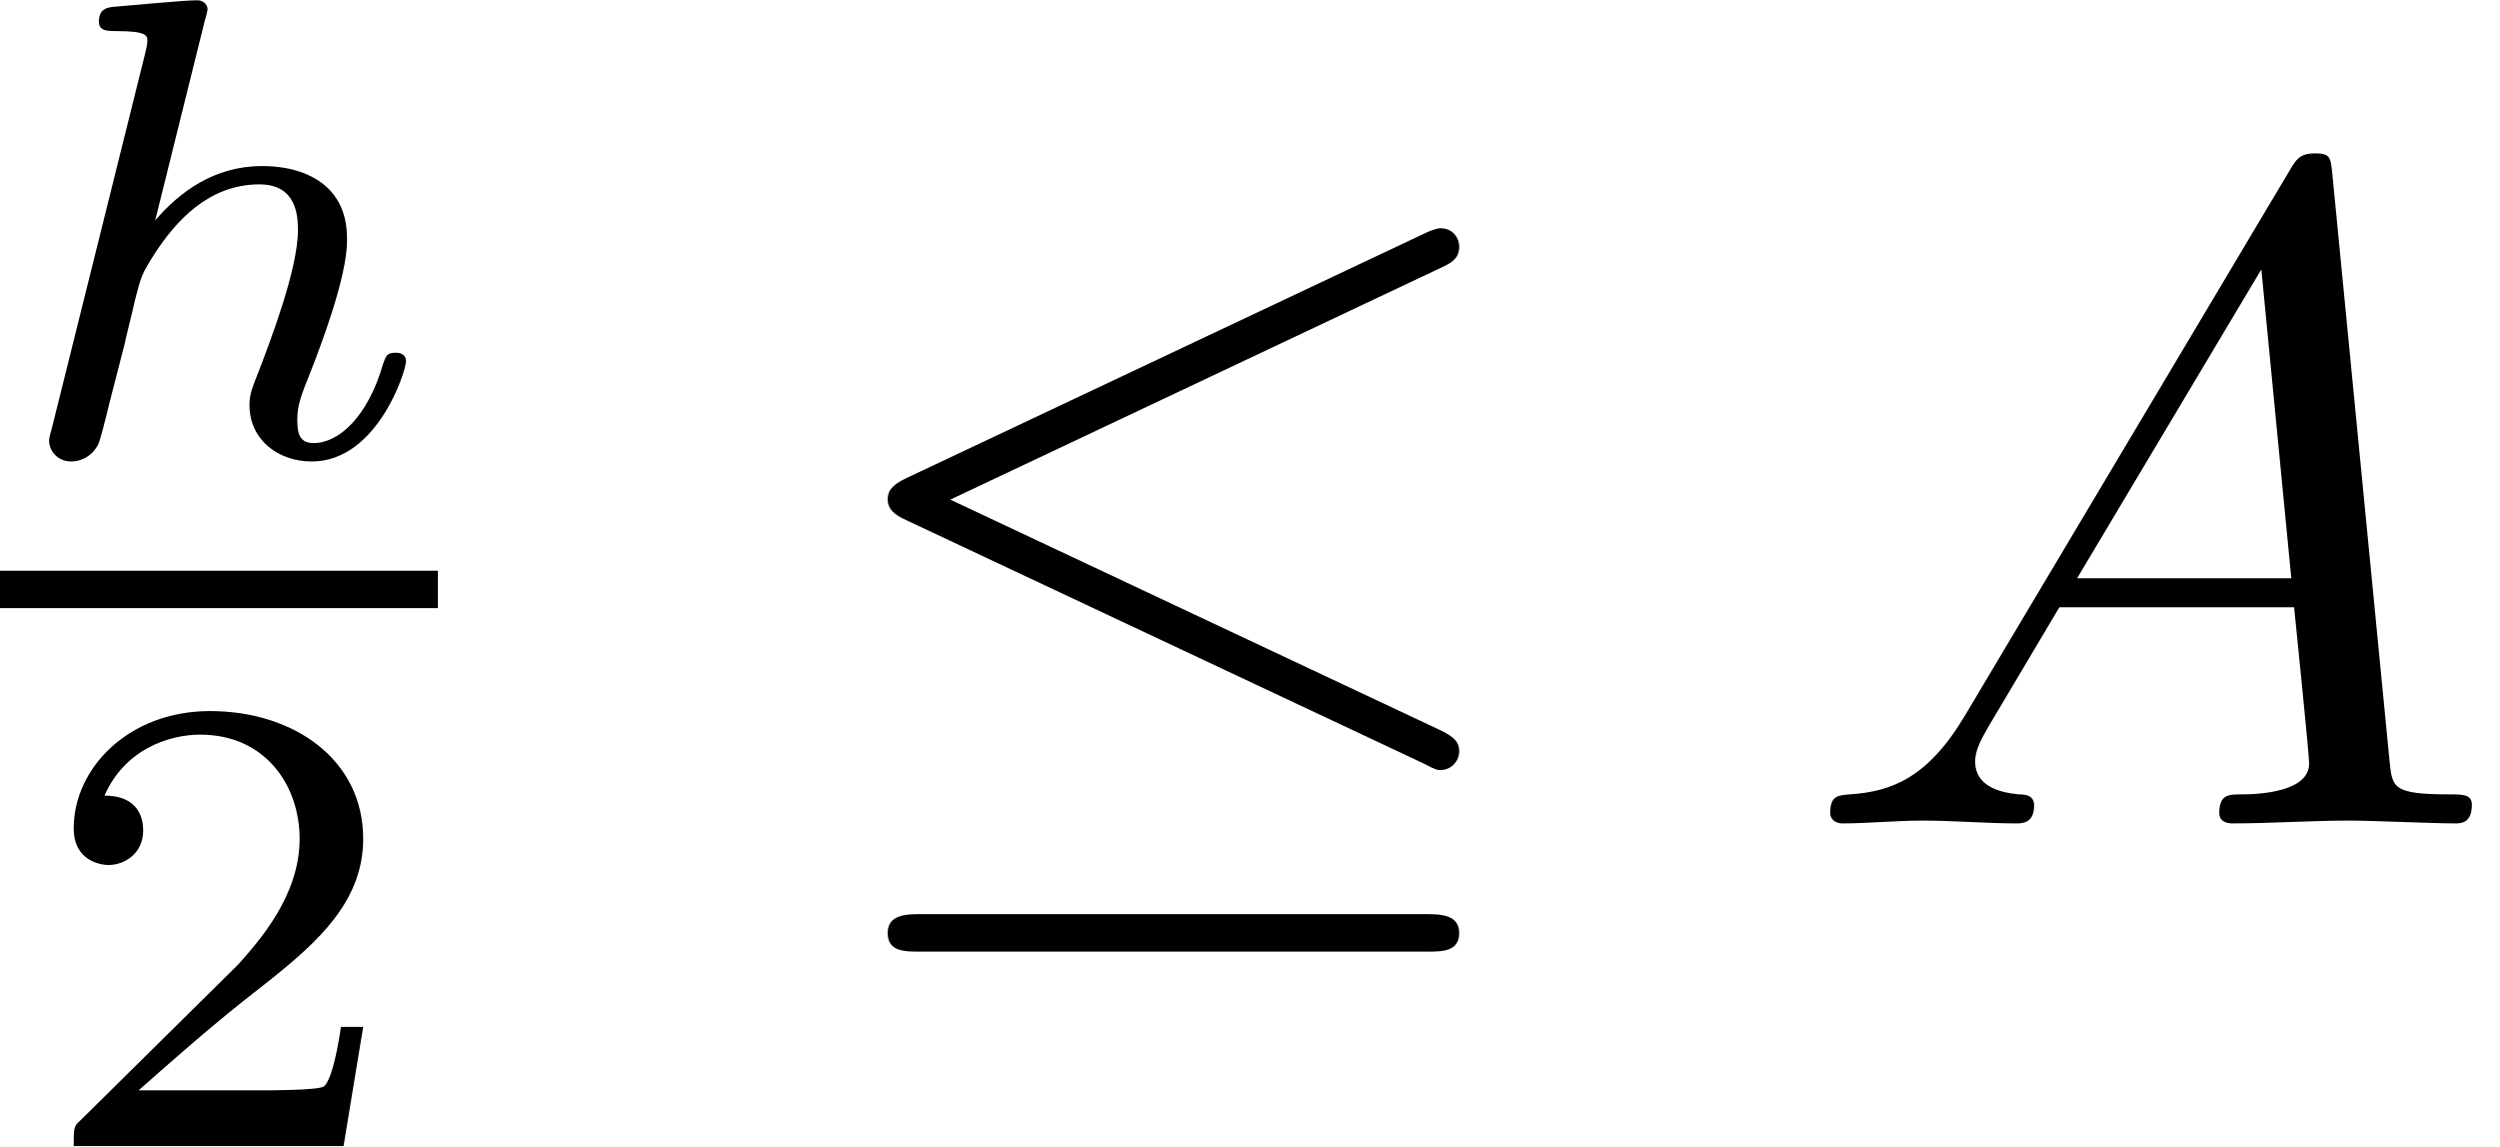
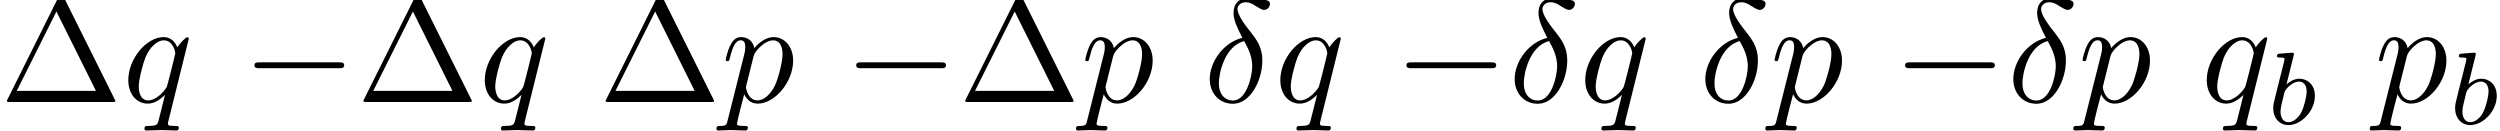
- <svg xmlns="http://www.w3.org/2000/svg" xmlns:xlink="http://www.w3.org/1999/xlink" version="1.1" width="26.615pt" height="12.201pt" viewBox="-70.804 -72 26.615 12.201">
+ <svg xmlns="http://www.w3.org/2000/svg" xmlns:xlink="http://www.w3.org/1999/xlink" version="1.1" width="169.546pt" height="8.856pt" viewBox="-72 -72 169.546 8.856">
  <defs>
-     <path id="g0-20" d="M6.725-5.918C6.834-5.968 6.914-6.017 6.914-6.137C6.914-6.247 6.834-6.336 6.715-6.336C6.665-6.336 6.575-6.296 6.535-6.276L1.026-3.676C.857-3.597 .827-3.527 .827-3.447C.827-3.357 .887-3.288 1.026-3.228L6.535-.638C6.665-.568 6.685-.568 6.715-.568C6.824-.568 6.914-.658 6.914-.767C6.914-.857 6.874-.917 6.705-.996L1.494-3.447L6.725-5.918ZM6.565 1.365C6.735 1.365 6.914 1.365 6.914 1.166S6.705 .966 6.555 .966H1.186C1.036 .966 .827 .966 .827 1.166S1.006 1.365 1.176 1.365H6.565Z" />
-     <path id="g1-65" d="M1.783-1.146C1.385-.478 .996-.339 .558-.309C.438-.299 .349-.299 .349-.11C.349-.05 .399 0 .478 0C.747 0 1.056-.03 1.335-.03C1.664-.03 2.012 0 2.331 0C2.391 0 2.521 0 2.521-.189C2.521-.299 2.431-.309 2.361-.309C2.132-.329 1.893-.408 1.893-.658C1.893-.777 1.953-.887 2.032-1.026L2.79-2.301H5.29C5.31-2.092 5.45-.737 5.45-.638C5.45-.339 4.932-.309 4.732-.309C4.593-.309 4.493-.309 4.493-.11C4.493 0 4.613 0 4.633 0C5.041 0 5.469-.03 5.878-.03C6.127-.03 6.755 0 7.004 0C7.064 0 7.183 0 7.183-.199C7.183-.309 7.083-.309 6.954-.309C6.336-.309 6.336-.379 6.306-.667L5.699-6.894C5.679-7.093 5.679-7.133 5.509-7.133C5.35-7.133 5.31-7.064 5.25-6.964L1.783-1.146ZM2.979-2.61L4.941-5.898L5.26-2.61H2.979Z" />
-     <path id="g2-104" d="M2.183-4.631C2.19-4.645 2.211-4.735 2.211-4.742C2.211-4.777 2.183-4.84 2.099-4.84C1.96-4.84 1.381-4.784 1.206-4.77C1.151-4.763 1.053-4.756 1.053-4.61C1.053-4.512 1.151-4.512 1.234-4.512C1.569-4.512 1.569-4.463 1.569-4.407C1.569-4.359 1.555-4.317 1.541-4.254L.558-.307C.523-.181 .523-.167 .523-.153C.523-.049 .607 .07 .76 .07C.837 .07 .969 .035 1.046-.112C1.067-.153 1.13-.404 1.165-.551L1.325-1.172C1.346-1.276 1.416-1.541 1.437-1.646C1.506-1.911 1.506-1.918 1.646-2.141C1.869-2.483 2.218-2.88 2.762-2.88C3.152-2.88 3.173-2.559 3.173-2.392C3.173-1.974 2.873-1.2 2.762-.907C2.685-.711 2.657-.649 2.657-.53C2.657-.16 2.964 .07 3.32 .07C4.017 .07 4.324-.893 4.324-.997C4.324-1.088 4.233-1.088 4.212-1.088C4.115-1.088 4.108-1.046 4.08-.969C3.919-.411 3.612-.126 3.34-.126C3.194-.126 3.166-.223 3.166-.37C3.166-.53 3.201-.621 3.327-.934C3.41-1.151 3.696-1.89 3.696-2.28C3.696-2.392 3.696-2.685 3.438-2.887C3.32-2.978 3.117-3.075 2.79-3.075C2.28-3.075 1.911-2.797 1.653-2.497L2.183-4.631Z" />
-     <path id="g3-50" d="M3.522-1.269H3.285C3.264-1.116 3.194-.704 3.103-.635C3.048-.593 2.511-.593 2.413-.593H1.13C1.862-1.241 2.106-1.437 2.525-1.764C3.041-2.176 3.522-2.608 3.522-3.271C3.522-4.115 2.783-4.631 1.89-4.631C1.025-4.631 .439-4.024 .439-3.382C.439-3.027 .739-2.992 .809-2.992C.976-2.992 1.179-3.11 1.179-3.361C1.179-3.487 1.13-3.731 .767-3.731C.983-4.226 1.458-4.38 1.785-4.38C2.483-4.38 2.845-3.836 2.845-3.271C2.845-2.664 2.413-2.183 2.19-1.932L.509-.272C.439-.209 .439-.195 .439 0H3.313L3.522-1.269Z" />
+     <path id="g0-0" d="M6.565-2.291C6.735-2.291 6.914-2.291 6.914-2.491S6.735-2.69 6.565-2.69H1.176C1.006-2.69 .827-2.69 .827-2.491S1.006-2.291 1.176-2.291H6.565Z" />
+     <path id="g1-14" d="M2.63-4.354C1.385-4.055 .418-2.76 .418-1.554C.418-.598 1.056 .12 1.993 .12C3.158 .12 3.985-1.445 3.985-2.819C3.985-3.726 3.587-4.224 3.248-4.672C2.889-5.121 2.301-5.868 2.301-6.306C2.301-6.526 2.501-6.765 2.849-6.765C3.148-6.765 3.347-6.635 3.557-6.496C3.756-6.376 3.955-6.247 4.105-6.247C4.354-6.247 4.503-6.486 4.503-6.645C4.503-6.864 4.344-6.894 3.985-6.974C3.467-7.083 3.328-7.083 3.168-7.083C2.391-7.083 2.032-6.655 2.032-6.057C2.032-5.519 2.321-4.961 2.63-4.354ZM2.75-4.134C2.999-3.676 3.298-3.138 3.298-2.421C3.298-1.763 2.919-.1 1.993-.1C1.445-.1 1.036-.518 1.036-1.275C1.036-1.903 1.405-3.776 2.75-4.134Z" />
+     <path id="g1-112" d="M.448 1.215C.369 1.554 .349 1.624-.09 1.624C-.209 1.624-.319 1.624-.319 1.813C-.319 1.893-.269 1.933-.189 1.933C.08 1.933 .369 1.903 .648 1.903C.976 1.903 1.315 1.933 1.634 1.933C1.684 1.933 1.813 1.933 1.813 1.733C1.813 1.624 1.714 1.624 1.574 1.624C1.076 1.624 1.076 1.554 1.076 1.465C1.076 1.345 1.494-.279 1.564-.528C1.694-.239 1.973 .11 2.481 .11C3.636 .11 4.882-1.345 4.882-2.809C4.882-3.746 4.314-4.403 3.557-4.403C3.059-4.403 2.58-4.045 2.252-3.656C2.152-4.194 1.724-4.403 1.355-4.403C.897-4.403 .707-4.015 .618-3.836C.438-3.497 .309-2.899 .309-2.869C.309-2.77 .408-2.77 .428-2.77C.528-2.77 .538-2.78 .598-2.999C.767-3.706 .966-4.184 1.325-4.184C1.494-4.184 1.634-4.105 1.634-3.726C1.634-3.497 1.604-3.387 1.564-3.218L.448 1.215ZM2.202-3.108C2.271-3.377 2.54-3.656 2.72-3.806C3.068-4.115 3.357-4.184 3.527-4.184C3.925-4.184 4.164-3.836 4.164-3.248S3.836-1.514 3.656-1.136C3.318-.438 2.839-.11 2.471-.11C1.813-.11 1.684-.936 1.684-.996C1.684-1.016 1.684-1.036 1.714-1.156L2.202-3.108Z" />
+     <path id="g1-113" d="M4.503-4.294C4.503-4.334 4.473-4.394 4.403-4.394C4.294-4.394 3.895-3.995 3.726-3.706C3.507-4.244 3.118-4.403 2.8-4.403C1.624-4.403 .399-2.929 .399-1.484C.399-.508 .986 .11 1.714 .11C2.142 .11 2.531-.13 2.889-.488C2.8-.139 2.471 1.205 2.441 1.295C2.361 1.574 2.281 1.614 1.724 1.624C1.594 1.624 1.494 1.624 1.494 1.823C1.494 1.833 1.494 1.933 1.624 1.933C1.943 1.933 2.291 1.903 2.62 1.903C2.959 1.903 3.318 1.933 3.646 1.933C3.696 1.933 3.826 1.933 3.826 1.733C3.826 1.624 3.726 1.624 3.567 1.624C3.088 1.624 3.088 1.554 3.088 1.465C3.088 1.395 3.108 1.335 3.128 1.245L4.503-4.294ZM1.743-.11C1.146-.11 1.106-.877 1.106-1.046C1.106-1.524 1.395-2.61 1.564-3.029C1.873-3.766 2.391-4.184 2.8-4.184C3.447-4.184 3.587-3.377 3.587-3.308C3.587-3.248 3.039-1.066 3.009-1.026C2.859-.747 2.301-.11 1.743-.11Z" />
+     <path id="g2-98" d="M1.841-4.631C1.848-4.645 1.869-4.735 1.869-4.742C1.869-4.777 1.841-4.84 1.757-4.84C1.618-4.84 1.039-4.784 .865-4.77C.809-4.763 .711-4.756 .711-4.61C.711-4.512 .809-4.512 .893-4.512C1.227-4.512 1.227-4.463 1.227-4.407C1.227-4.359 1.158-4.08 1.116-3.919L.955-3.278C.893-3.041 .509-1.513 .495-1.423C.46-1.255 .46-1.165 .46-1.081C.46-.377 .907 .07 1.485 .07C2.357 .07 3.285-.879 3.285-1.911C3.285-2.727 2.72-3.075 2.239-3.075C1.876-3.075 1.569-2.873 1.36-2.692L1.841-4.631ZM1.492-.126C1.151-.126 .955-.425 .955-.837C.955-1.095 1.018-1.332 1.213-2.12C1.255-2.253 1.255-2.267 1.388-2.42C1.653-2.727 1.967-2.88 2.218-2.88C2.49-2.88 2.727-2.678 2.727-2.204C2.727-1.918 2.573-1.206 2.364-.802C2.197-.46 1.848-.126 1.492-.126Z" />
+     <path id="g3-1" d="M4.403-6.954C4.334-7.083 4.314-7.133 4.144-7.133S3.955-7.083 3.885-6.954L.518-.199C.468-.11 .468-.09 .468-.08C.468 0 .528 0 .687 0H7.601C7.761 0 7.821 0 7.821-.08C7.821-.09 7.821-.11 7.771-.199L4.403-6.954ZM3.826-6.137L6.506-.757H1.136L3.826-6.137Z" />
  </defs>
  <g id="page1">
-     <use x="-70.804" y="-67.157" xlink:href="#g2-104" />
-     <rect x="-70.804" y="-65.924" height=".398" width="4.664" />
-     <use x="-70.458" y="-59.799" xlink:href="#g3-50" />
-     <use x="-62.177" y="-63.234" xlink:href="#g0-20" />
-     <use x="-51.661" y="-63.234" xlink:href="#g1-65" />
+     <use x="-72" y="-65.082" xlink:href="#g3-1" />
+     <use x="-63.698" y="-65.082" xlink:href="#g1-113" />
+     <use x="-55.572" y="-65.082" xlink:href="#g0-0" />
+     <use x="-47.823" y="-65.082" xlink:href="#g3-1" />
+     <use x="-39.521" y="-65.082" xlink:href="#g1-113" />
+     <use x="-31.395" y="-65.082" xlink:href="#g3-1" />
+     <use x="-23.093" y="-65.082" xlink:href="#g1-112" />
+     <use x="-14.76" y="-65.082" xlink:href="#g0-0" />
+     <use x="-7.011" y="-65.082" xlink:href="#g3-1" />
+     <use x="1.291" y="-65.082" xlink:href="#g1-112" />
+     <use x="9.625" y="-65.082" xlink:href="#g1-14" />
+     <use x="14.43" y="-65.082" xlink:href="#g1-113" />
+     <use x="22.555" y="-65.082" xlink:href="#g0-0" />
+     <use x="30.304" y="-65.082" xlink:href="#g1-14" />
+     <use x="35.109" y="-65.082" xlink:href="#g1-113" />
+     <use x="43.235" y="-65.082" xlink:href="#g1-14" />
+     <use x="48.04" y="-65.082" xlink:href="#g1-112" />
+     <use x="56.373" y="-65.082" xlink:href="#g0-0" />
+     <use x="64.122" y="-65.082" xlink:href="#g1-14" />
+     <use x="68.927" y="-65.082" xlink:href="#g1-112" />
+     <use x="77.26" y="-65.082" xlink:href="#g1-113" />
+     <use x="81.707" y="-63.587" xlink:href="#g2-98" />
+     <use x="89.03" y="-65.082" xlink:href="#g1-112" />
+     <use x="94.042" y="-63.587" xlink:href="#g2-98" />
  </g>
</svg>
